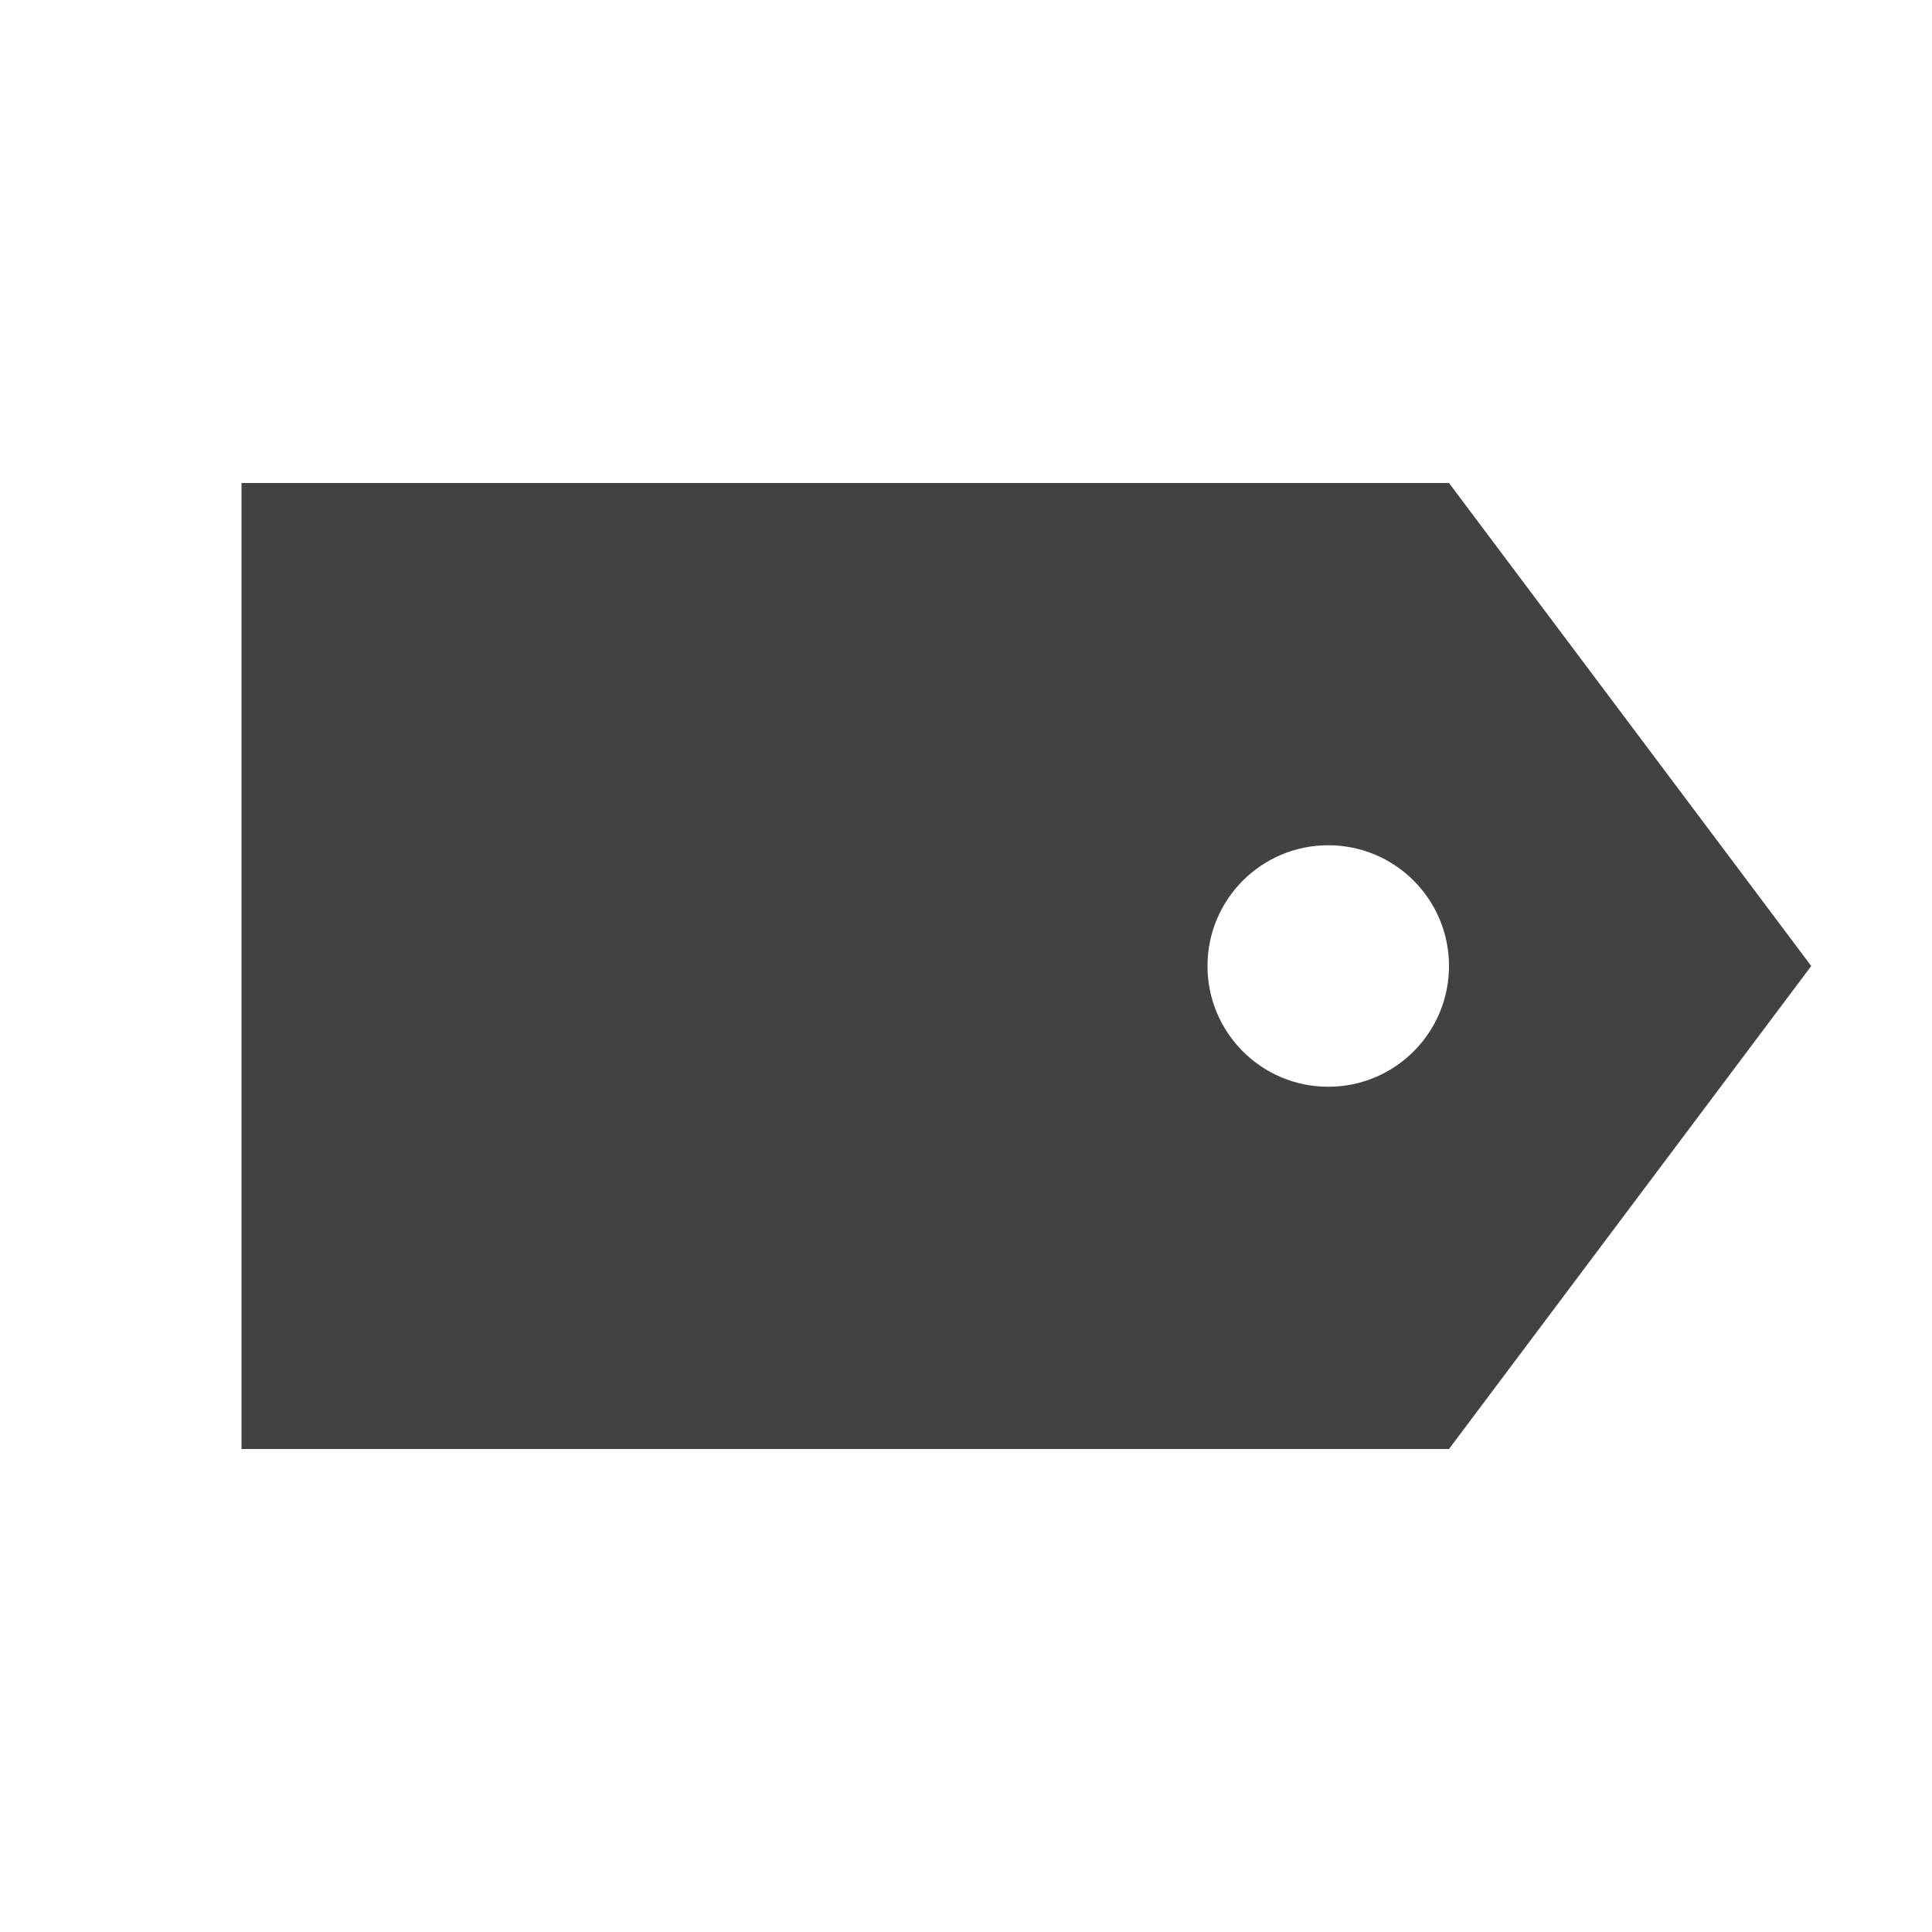
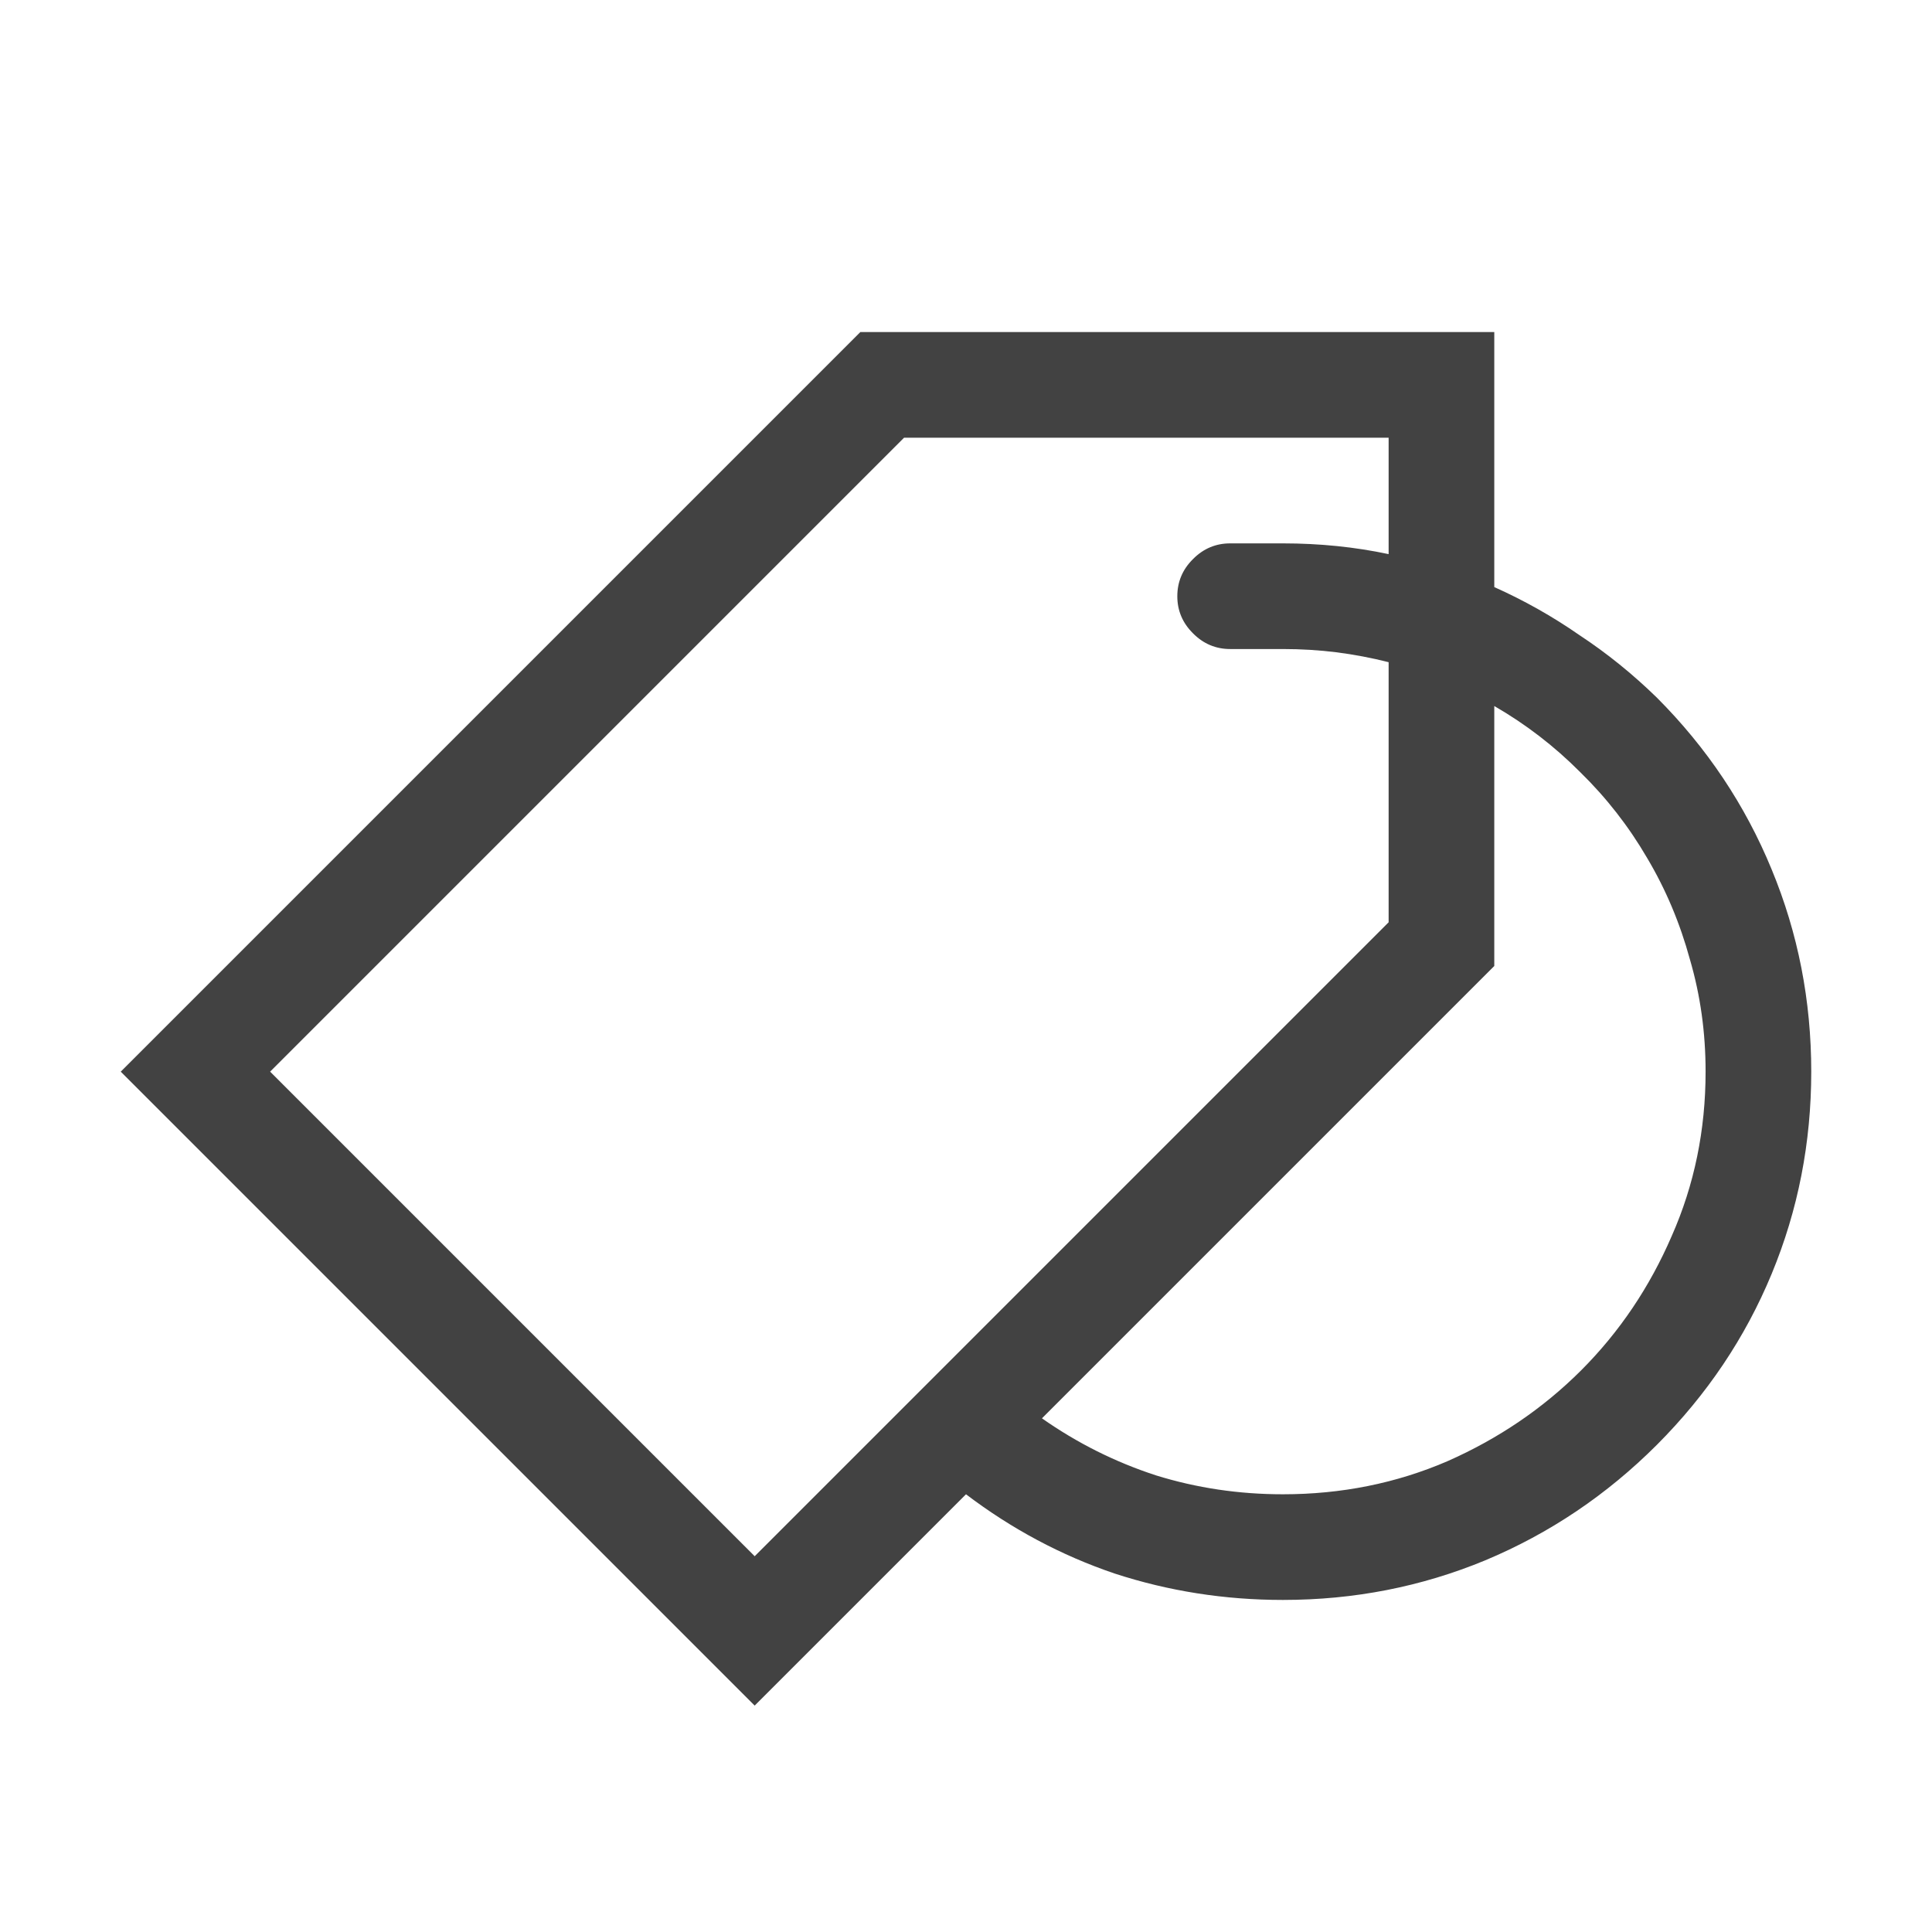
- <svg xmlns="http://www.w3.org/2000/svg" viewBox="0 0 16 16">
-   <style type="text/css">.icon-canvas-transparent{opacity:0;fill:#F6F6F6;} .icon-vs-out{fill:#F6F6F6;} .icon-vs-bg{fill:#424242;} .icon-vs-fg{fill:#F0EFF1;}</style>
-   <path class="icon-canvas-transparent" d="M16 16h-16v-16h16v16z" id="canvas" />
-   <path class="icon-vs-out" d="M16 8.333l-3.5 4.667h-11.5v-10h11.5l3.5 4.667v.666z" id="outline" style="display: none;" />
-   <path class="icon-vs-bg" d="M12 4h-10v8h10l3-4-3-4zm-1 5c-.553 0-1-.448-1-1s.447-1 1-1 1 .448 1 1-.447 1-1 1z" id="iconBg" />
-   <path class="icon-vs-fg" d="M12 8c0 .552-.447 1-1 1s-1-.448-1-1 .447-1 1-1 1 .448 1 1z" id="iconFg" style="display: none;" />
+ <svg xmlns="http://www.w3.org/2000/svg" width="16" height="16" viewBox="0 0 16 16" fill="none">
+   <path d="M13.722 5.778C14.136 6.193 14.453 6.667 14.672 7.2C14.891 7.729 15 8.287 15 8.875C15 9.463 14.891 10.021 14.672 10.55C14.453 11.079 14.136 11.55 13.722 11.965C13.307 12.38 12.833 12.699 12.3 12.922C11.771 13.141 11.213 13.25 10.625 13.25C10.142 13.25 9.677 13.177 9.23 13.031C8.788 12.881 8.378 12.662 8 12.375L6.25 14.125L1 8.875L7.125 2.75H12.375V4.862C12.621 4.972 12.856 5.104 13.079 5.259C13.307 5.409 13.521 5.582 13.722 5.778ZM6.25 12.888L11.5 7.638V5.484C11.359 5.448 11.215 5.421 11.069 5.402C10.924 5.384 10.775 5.375 10.625 5.375H10.188C10.069 5.375 9.966 5.332 9.88 5.245C9.793 5.159 9.75 5.056 9.75 4.938C9.75 4.819 9.793 4.716 9.88 4.63C9.966 4.543 10.069 4.5 10.188 4.5H10.625C10.93 4.5 11.222 4.53 11.5 4.589V3.625H7.487L2.237 8.875L6.25 12.888ZM10.625 12.375C11.108 12.375 11.562 12.284 11.985 12.102C12.409 11.915 12.778 11.664 13.093 11.35C13.412 11.031 13.662 10.659 13.845 10.235C14.032 9.812 14.125 9.358 14.125 8.875C14.125 8.551 14.082 8.242 13.995 7.945C13.913 7.645 13.795 7.364 13.64 7.104C13.489 6.845 13.305 6.608 13.086 6.394C12.872 6.179 12.635 5.997 12.375 5.847V8L8.629 11.746C8.921 11.951 9.235 12.108 9.572 12.218C9.91 12.323 10.26 12.375 10.625 12.375Z" fill="#424242" />
</svg>
